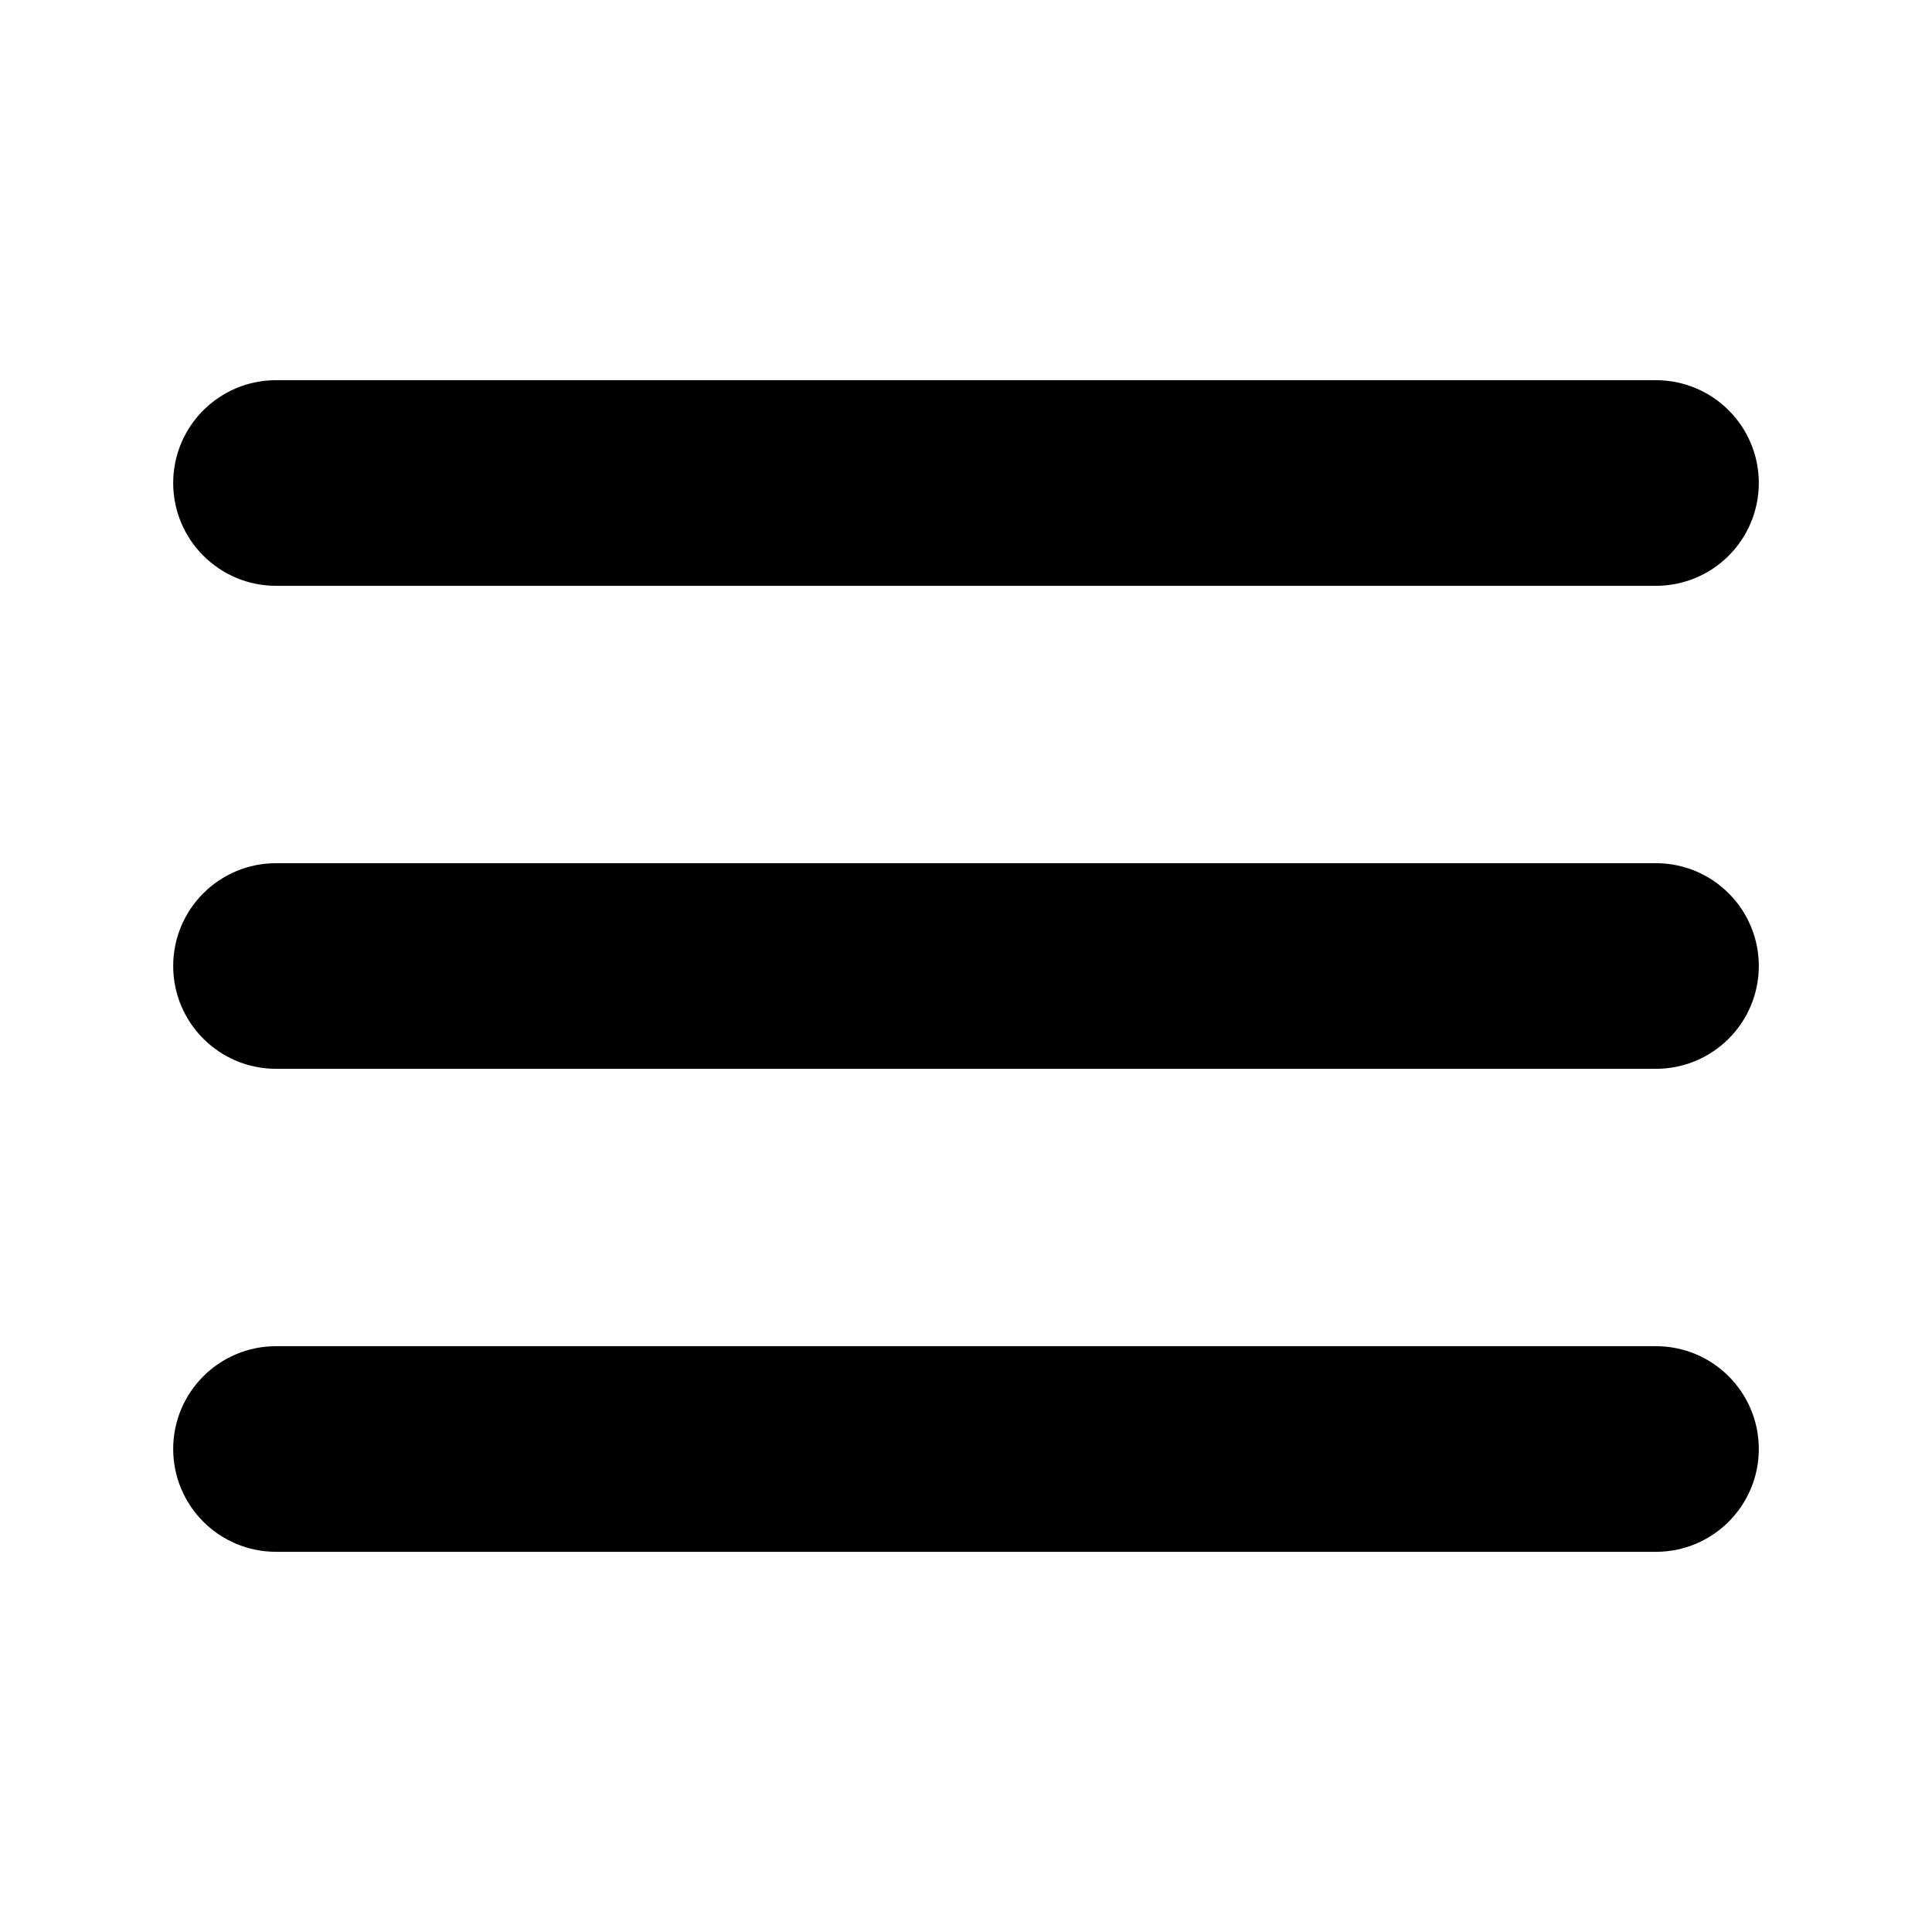
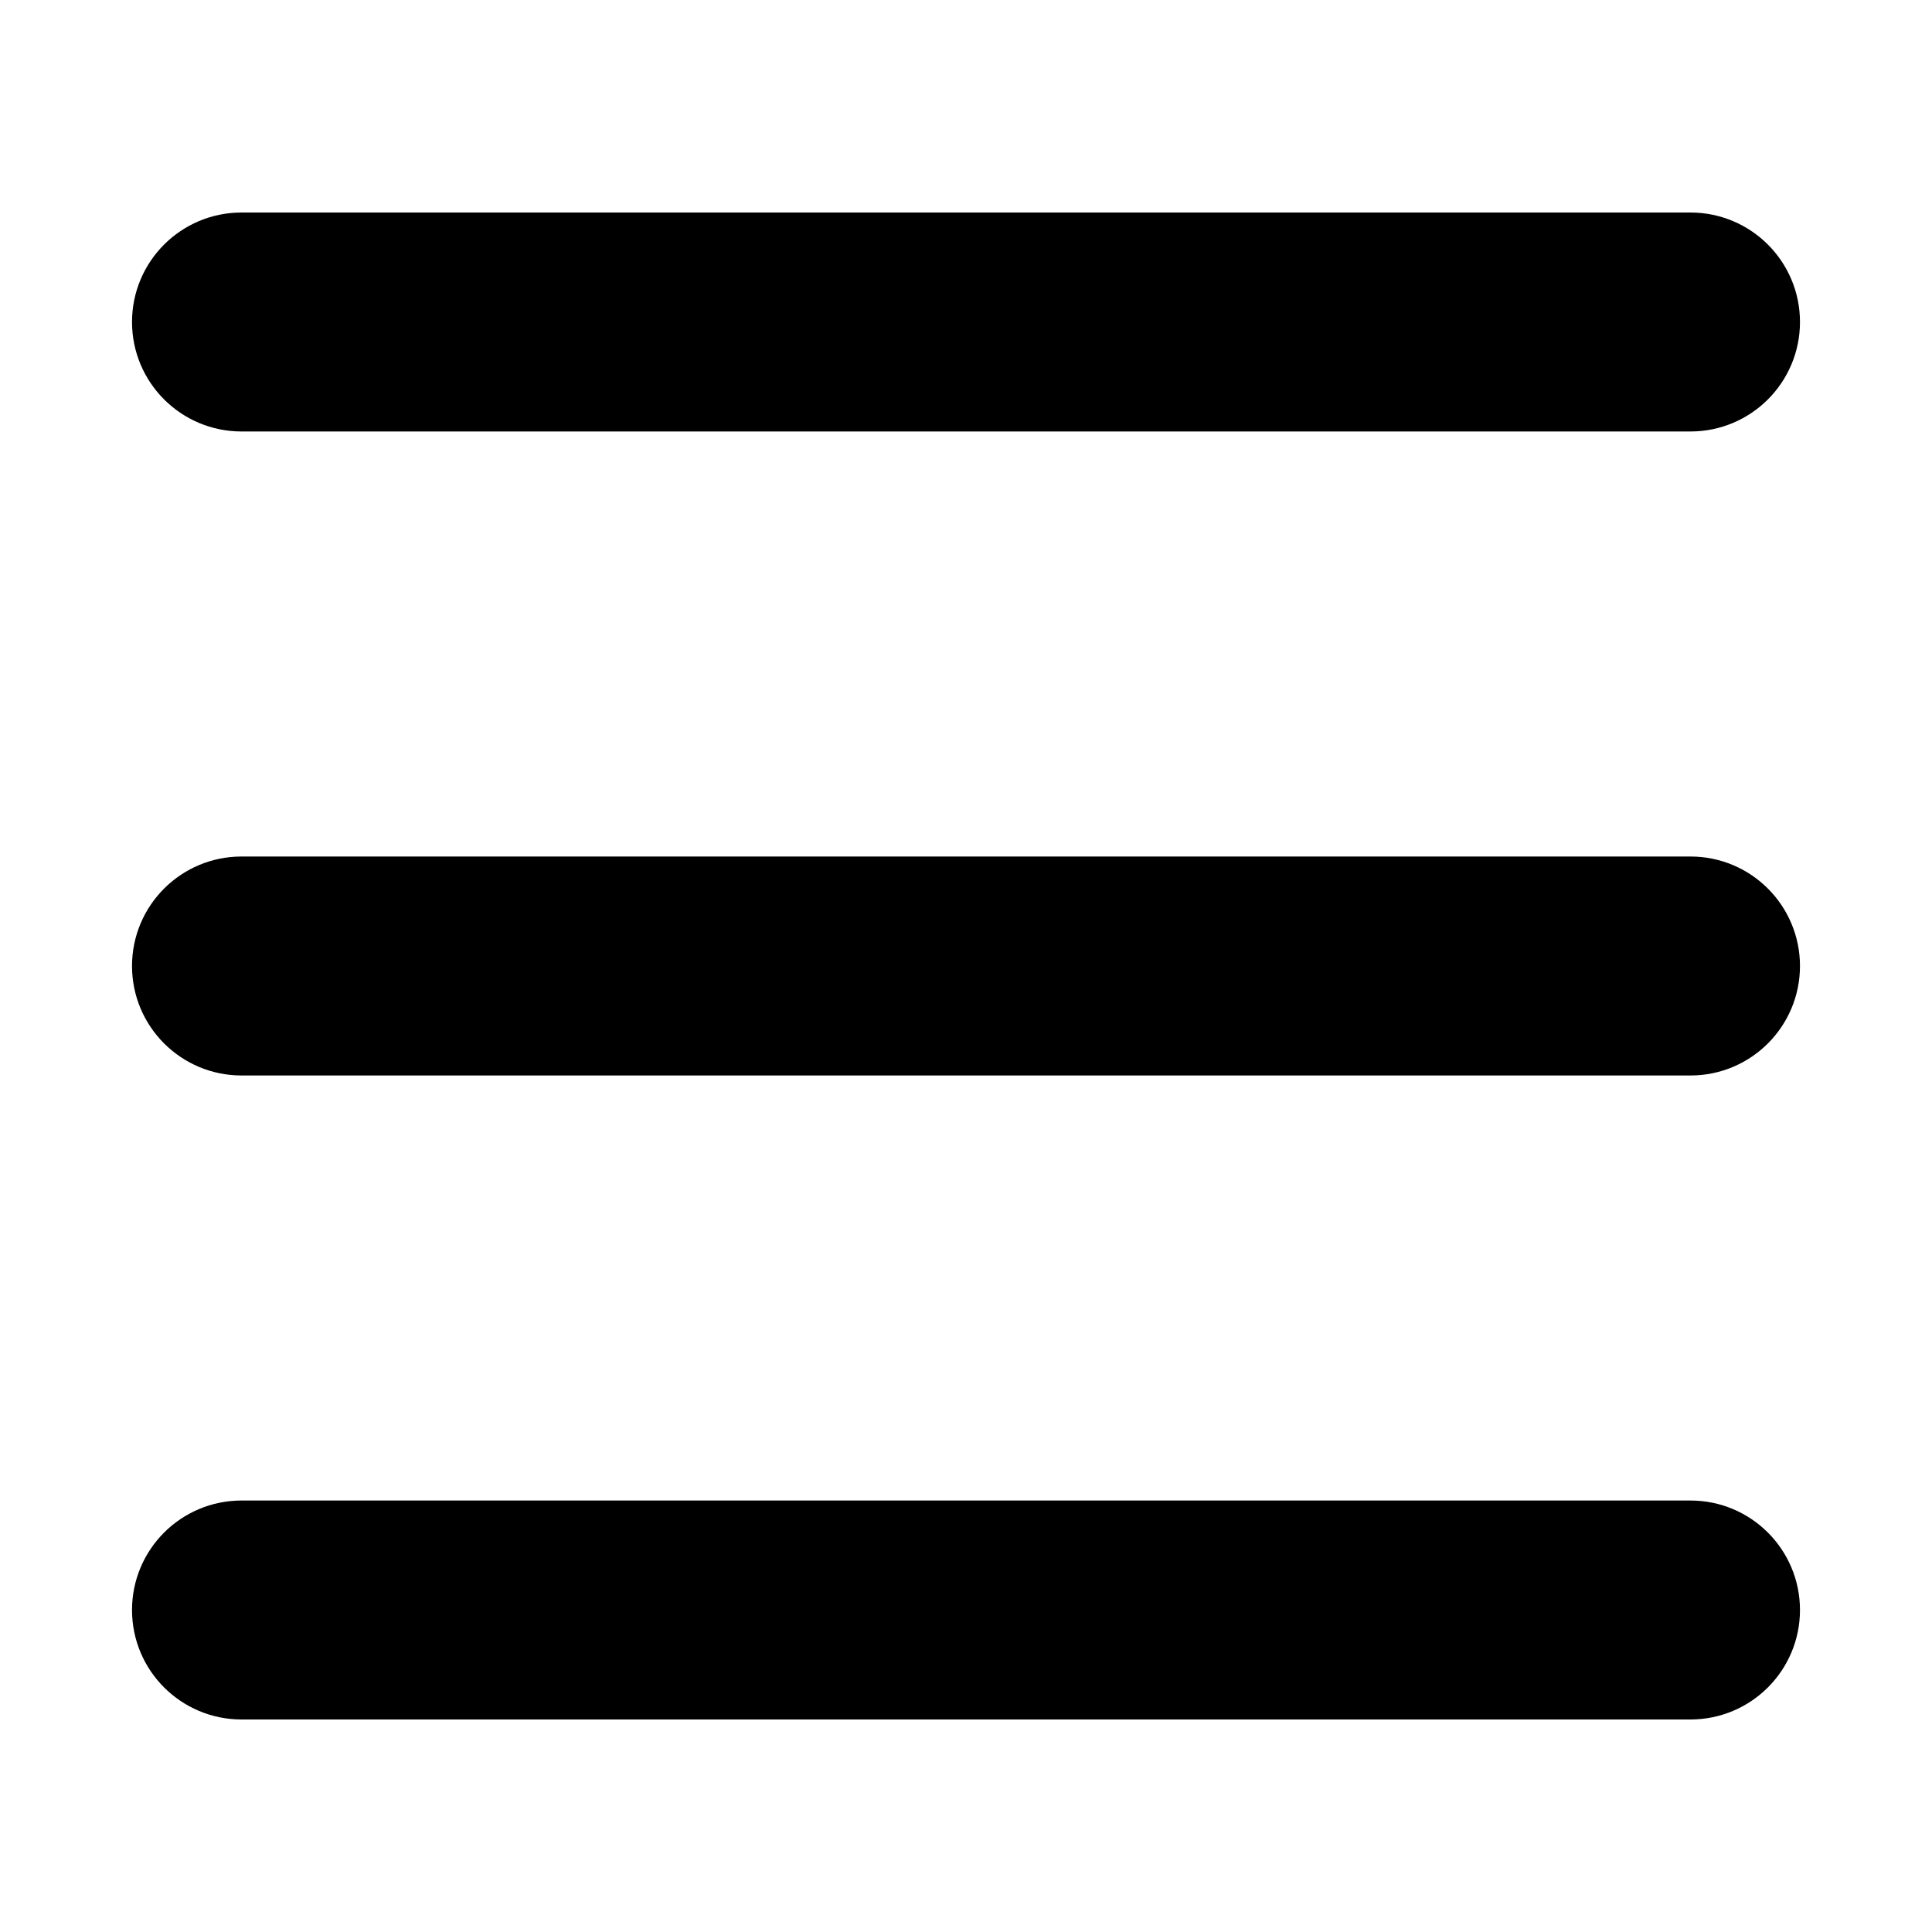
- <svg xmlns="http://www.w3.org/2000/svg" width="32px" height="32px" viewBox="0 0 28.00 28.00" fill="none" stroke="#000000" stroke-width="0.98">
+ <svg xmlns="http://www.w3.org/2000/svg" fill="#000000" width="64px" height="64px" viewBox="0 0 24 24" stroke="#000000" stroke-width="0.72">
  <g id="SVGRepo_bgCarrier" stroke-width="0" />
-   <g id="SVGRepo_tracerCarrier" stroke-linecap="round" stroke-linejoin="round" stroke="#CCCCCC" stroke-width="0.168" />
+   <g id="SVGRepo_tracerCarrier" stroke-linecap="round" stroke-linejoin="round" />
  <g id="SVGRepo_iconCarrier">
-     <path d="M3 7C3 6.448 3.448 6 4 6H24C24.552 6 25 6.448 25 7C25 7.552 24.552 8 24 8H4C3.448 8 3 7.552 3 7Z" fill="#000000" />
-     <path d="M3 14C3 13.448 3.448 13 4 13H24C24.552 13 25 13.448 25 14C25 14.552 24.552 15 24 15H4C3.448 15 3 14.552 3 14Z" fill="#000000" />
-     <path d="M4 20C3.448 20 3 20.448 3 21C3 21.552 3.448 22 4 22H24C24.552 22 25 21.552 25 21C25 20.448 24.552 20 24 20H4Z" fill="#000000" />
+     <path d="M2,4A1,1,0,0,1,3,3H21a1,1,0,0,1,0,2H3A1,1,0,0,1,2,4Zm1,9H21a1,1,0,0,0,0-2H3a1,1,0,0,0,0,2Zm0,8H21a1,1,0,0,0,0-2H3a1,1,0,0,0,0,2Z" />
  </g>
</svg>
